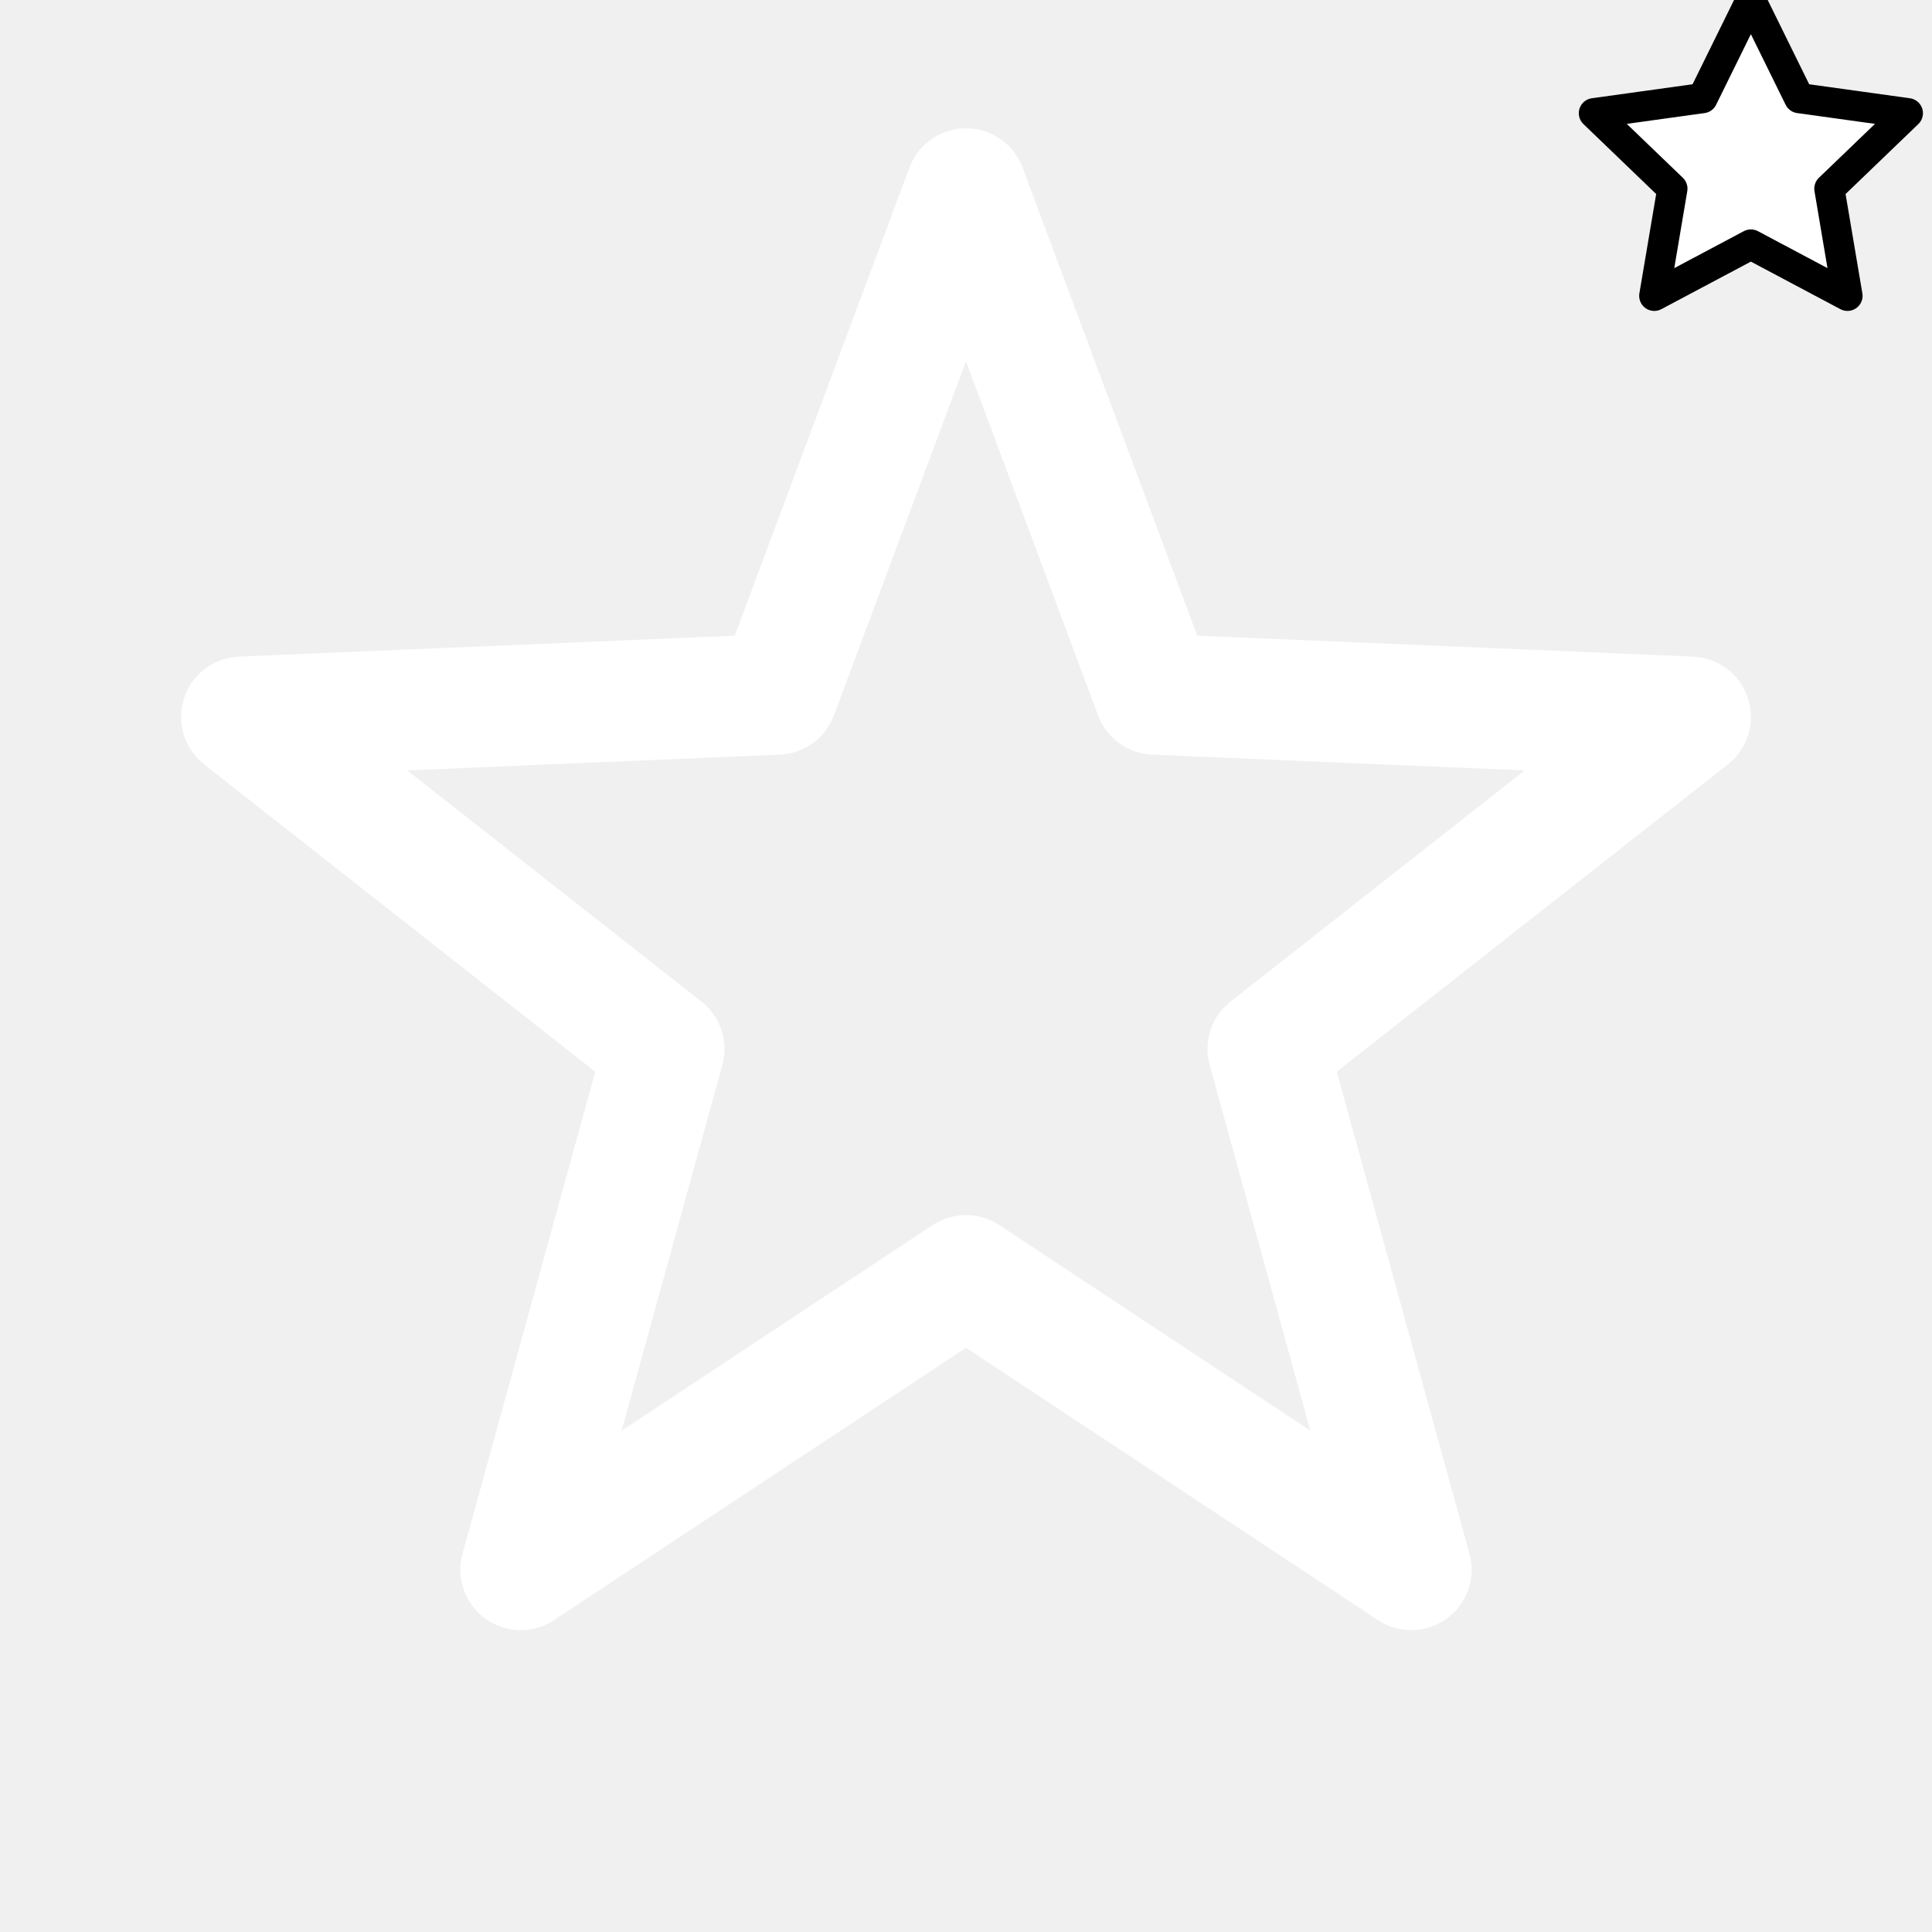
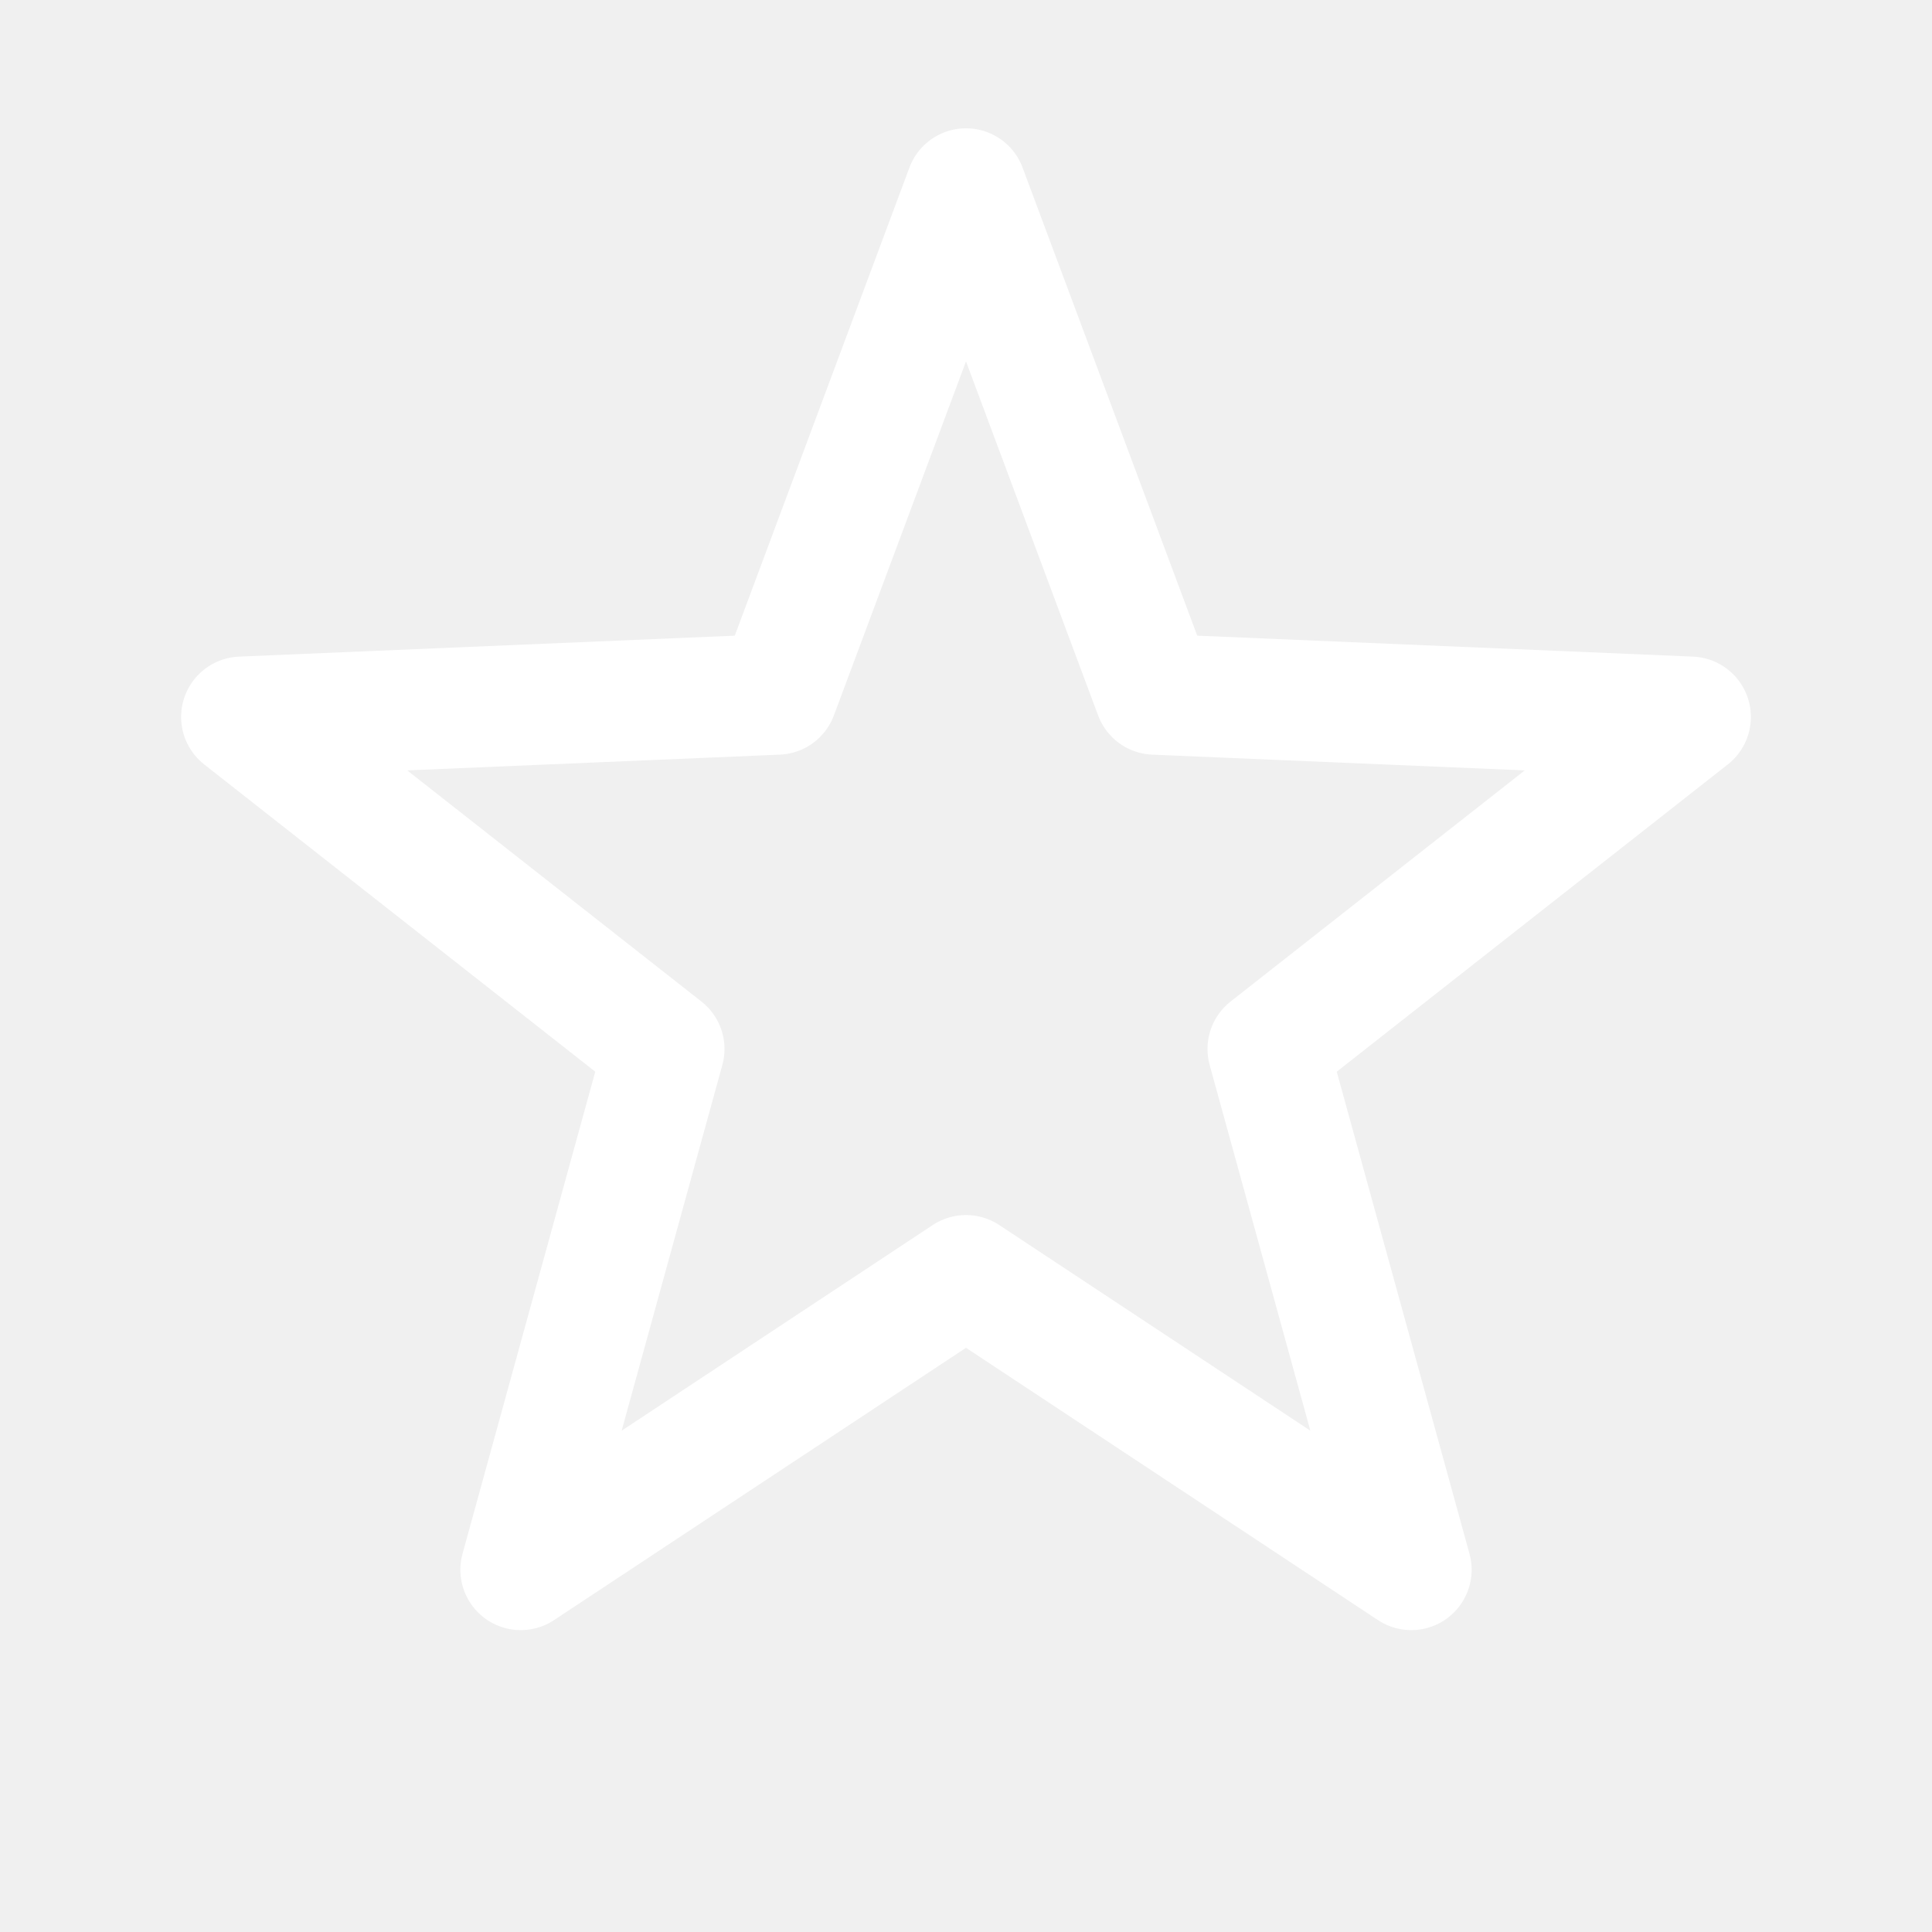
<svg xmlns="http://www.w3.org/2000/svg" viewBox="0 0 256 256" fill="none" stroke="#fff" stroke-width="16" stroke-linecap="round" stroke-linejoin="round">
  <path d="m128 25 25 67 71 3-56 44 19 69-59-39-59 39 19-69-56-44 71-3z" />
-   <g fill="#fff" stroke="#000" stroke-width="2" stroke-linejoin="round">
-     <g transform="translate(0 0) translate(232 20) scale(2) translate(-232 -20)">
-       <path d="m232 10 3.2 6.5 7.2 1-5.2 5 1.2 7.1-6.4-3.4-6.4 3.4 1.2-7.1-5.2-5 7.2-1z" />
-     </g>
-   </g>
</svg>
